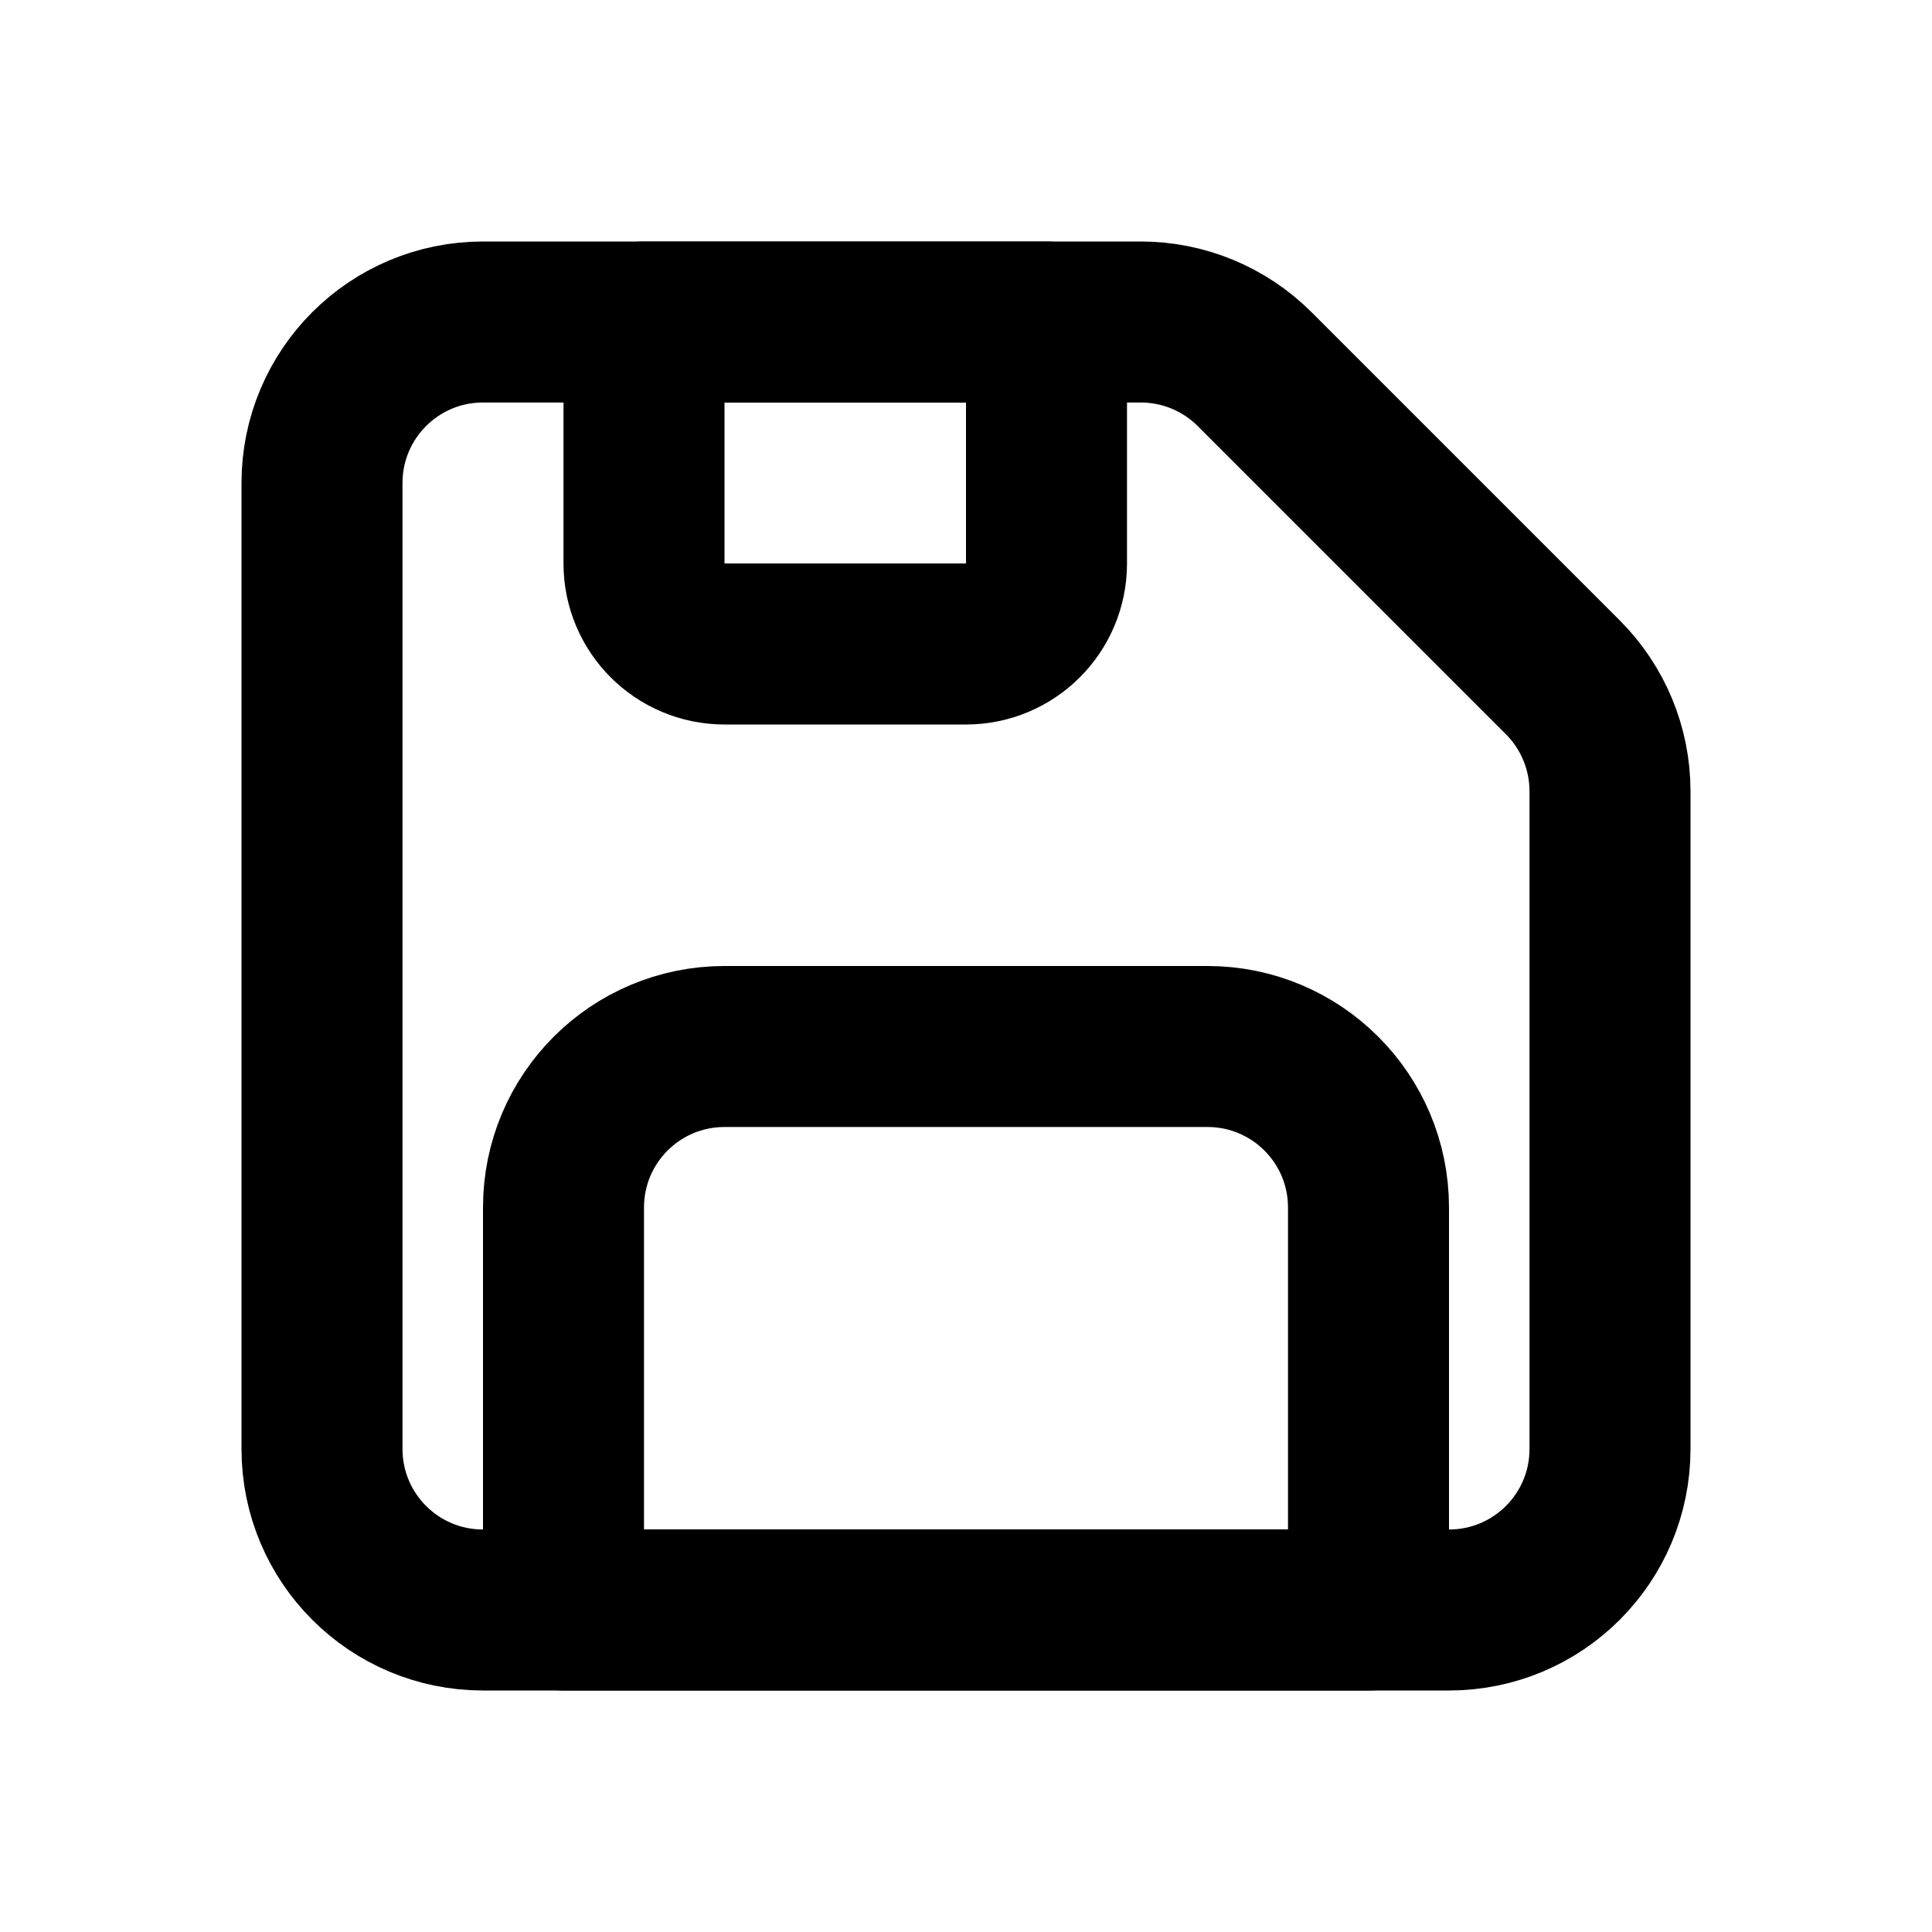
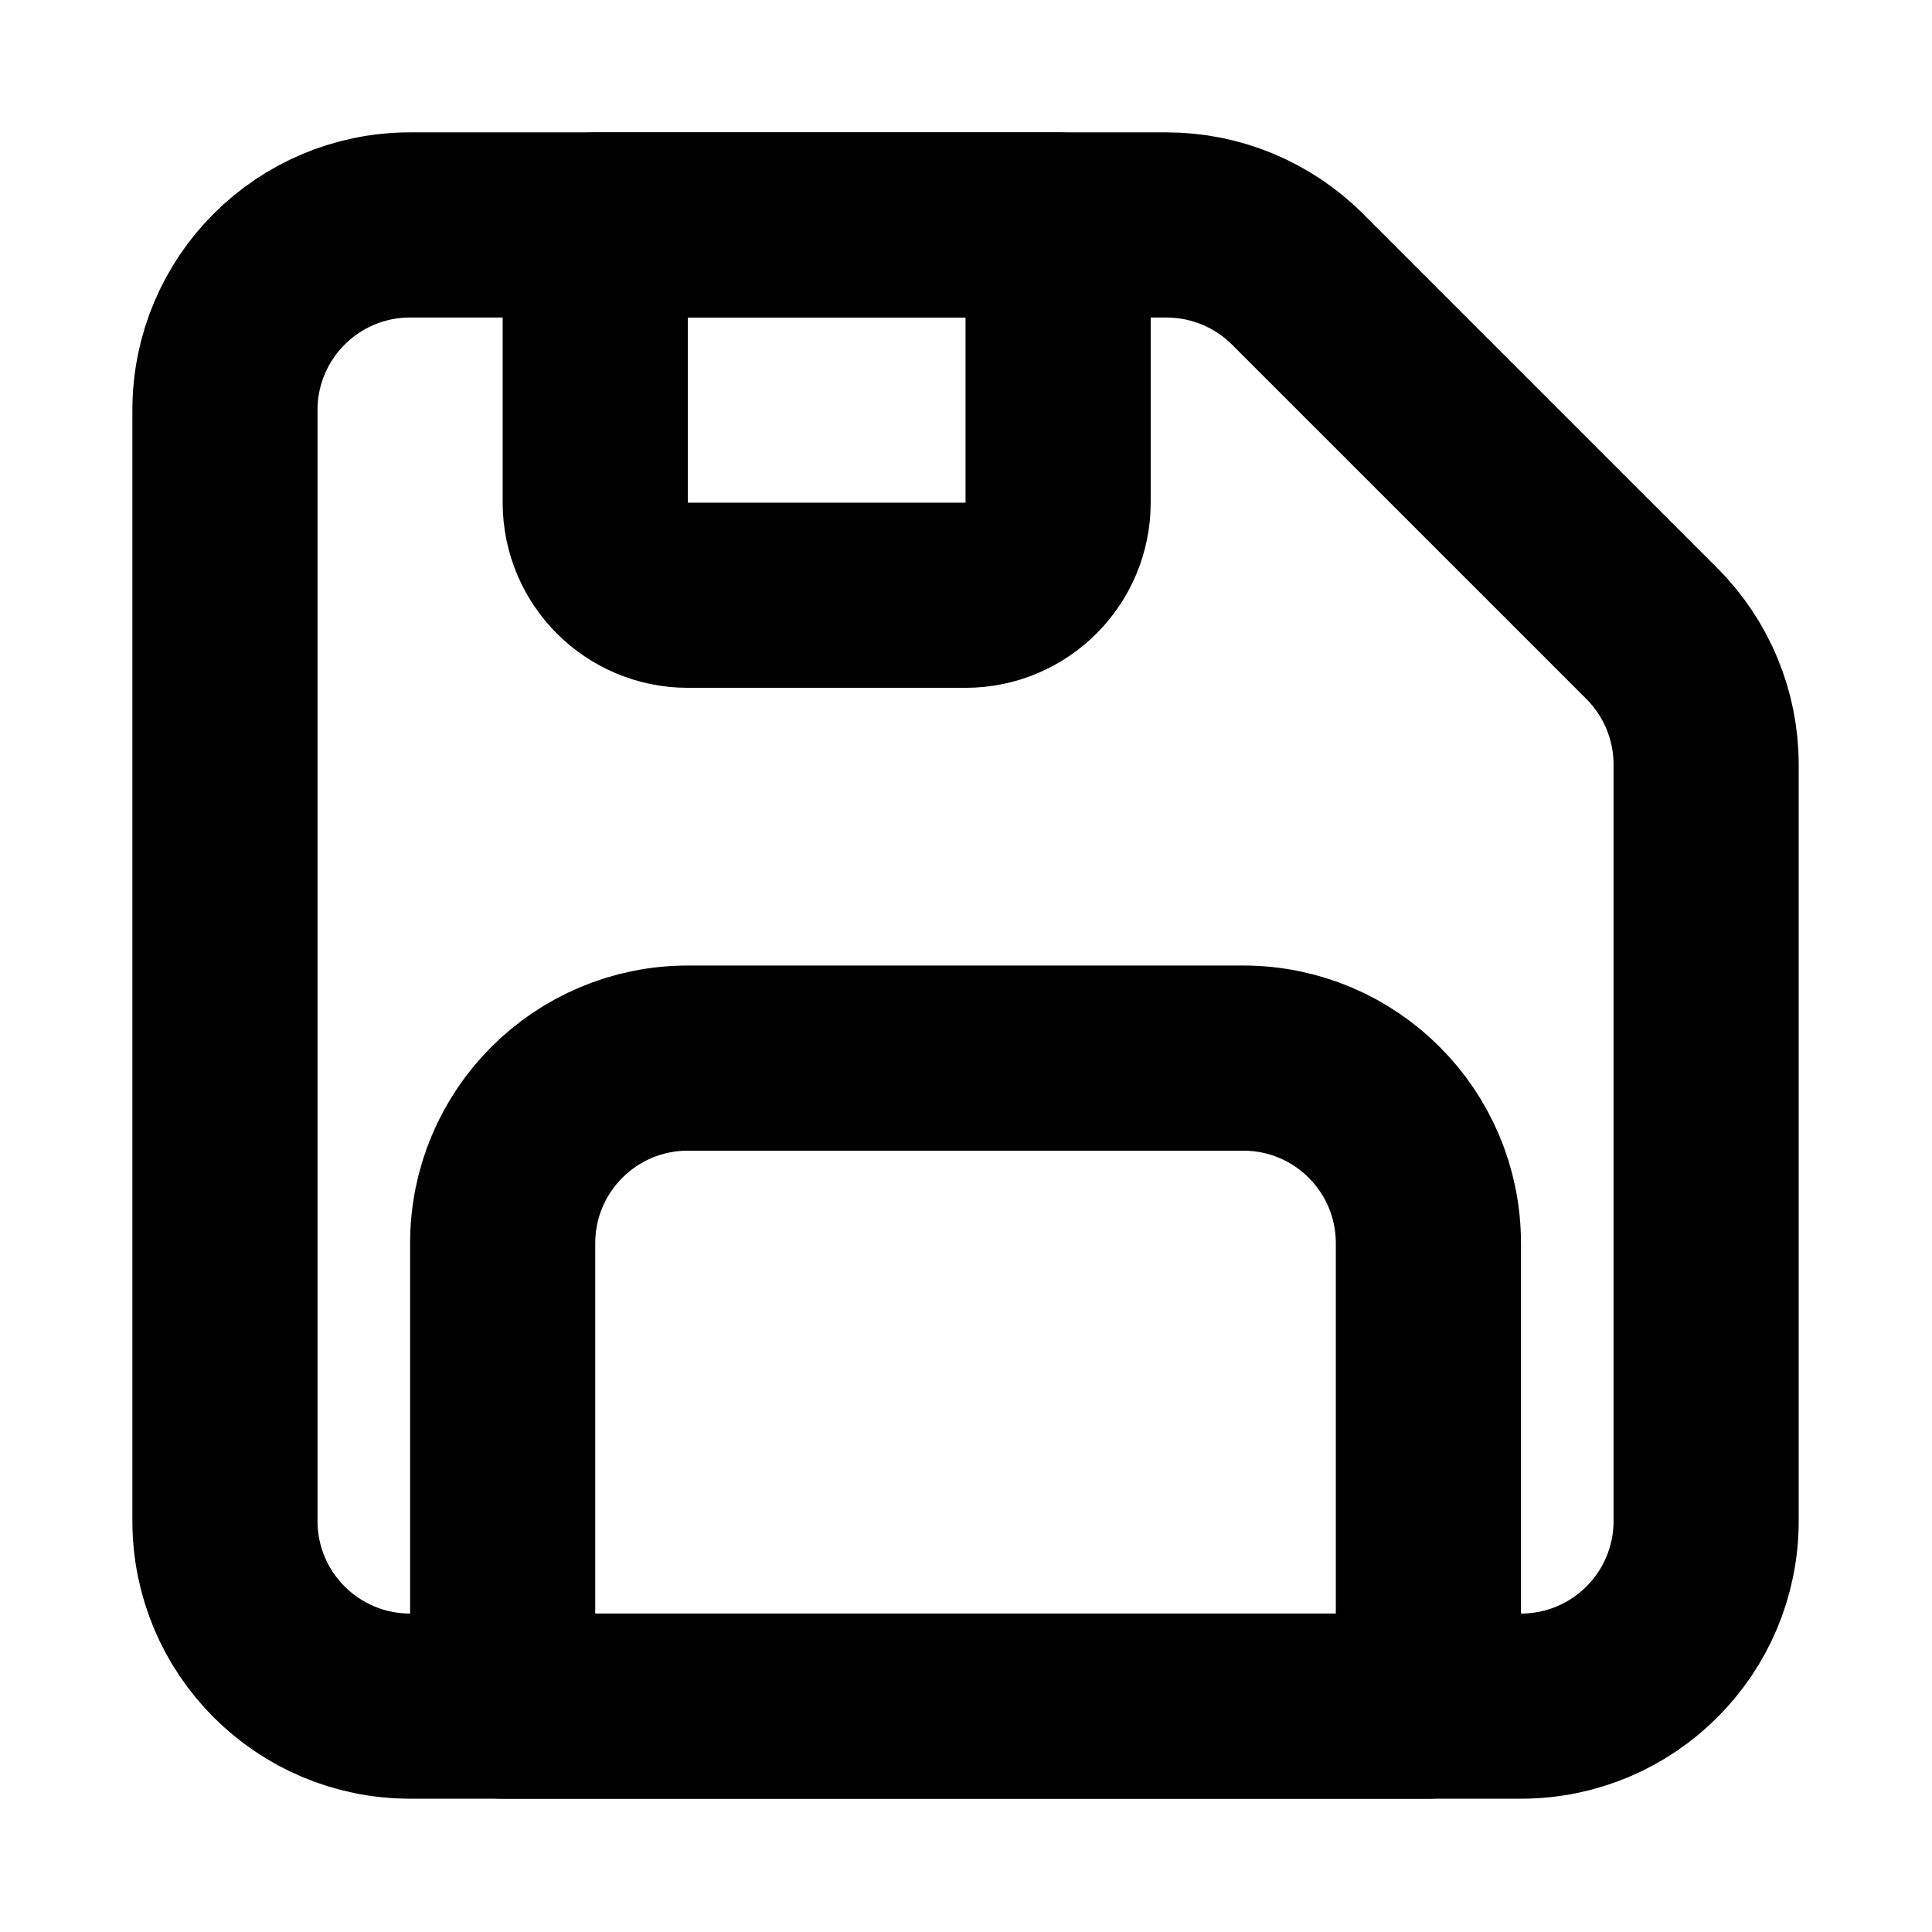
- <svg xmlns="http://www.w3.org/2000/svg" width="800px" height="800px" viewBox="0 0 24 24" fill="none">
+ <svg xmlns="http://www.w3.org/2000/svg" fill="none" viewBox="1.57 1.57 20.87 20.87">
  <path d="M4 6C4 4.895 4.895 4 6 4H12H14.172C14.702 4 15.211 4.211 15.586 4.586L19.414 8.414C19.789 8.789 20 9.298 20 9.828V12V18C20 19.105 19.105 20 18 20H6C4.895 20 4 19.105 4 18V6Z" stroke="#000000" stroke-width="2" stroke-linecap="round" stroke-linejoin="round" />
  <path d="M8 4H13V7C13 7.552 12.552 8 12 8H9C8.448 8 8 7.552 8 7V4Z" stroke="#000000" stroke-width="2" stroke-linecap="round" stroke-linejoin="round" />
  <path d="M7 15C7 13.895 7.895 13 9 13H15C16.105 13 17 13.895 17 15V20H7V15Z" stroke="#000000" stroke-width="2" stroke-linecap="round" stroke-linejoin="round" />
</svg>
